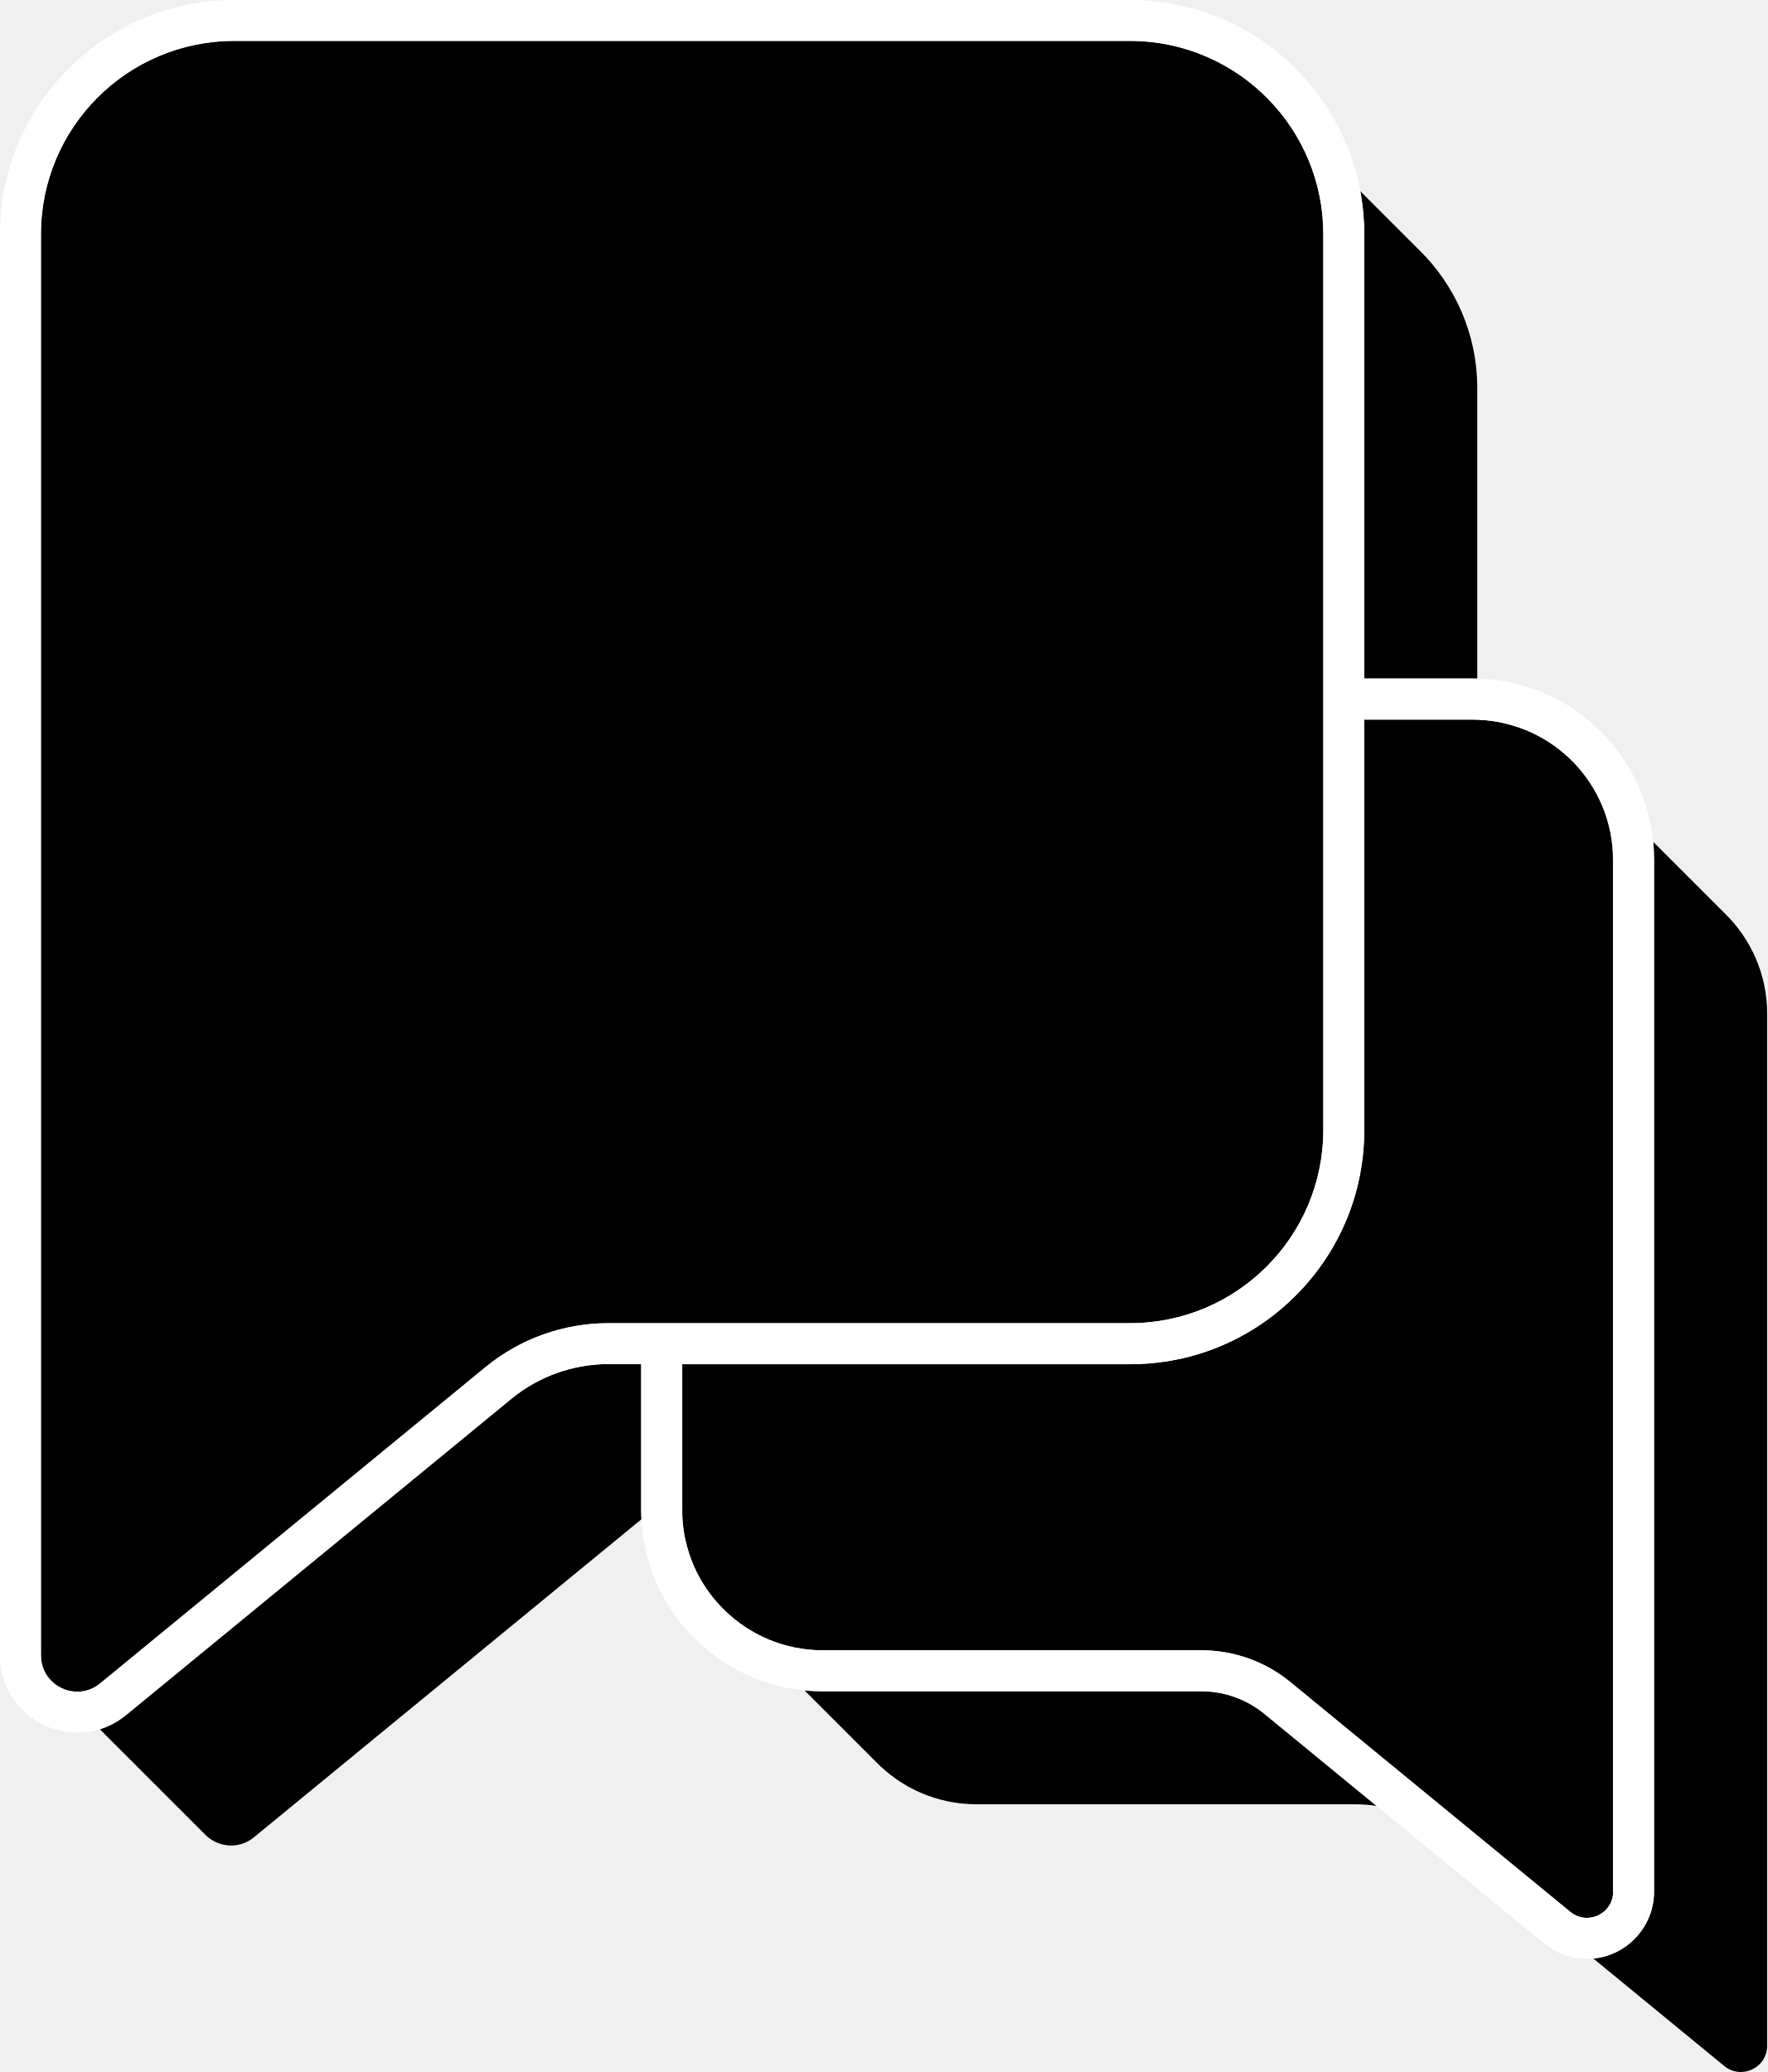
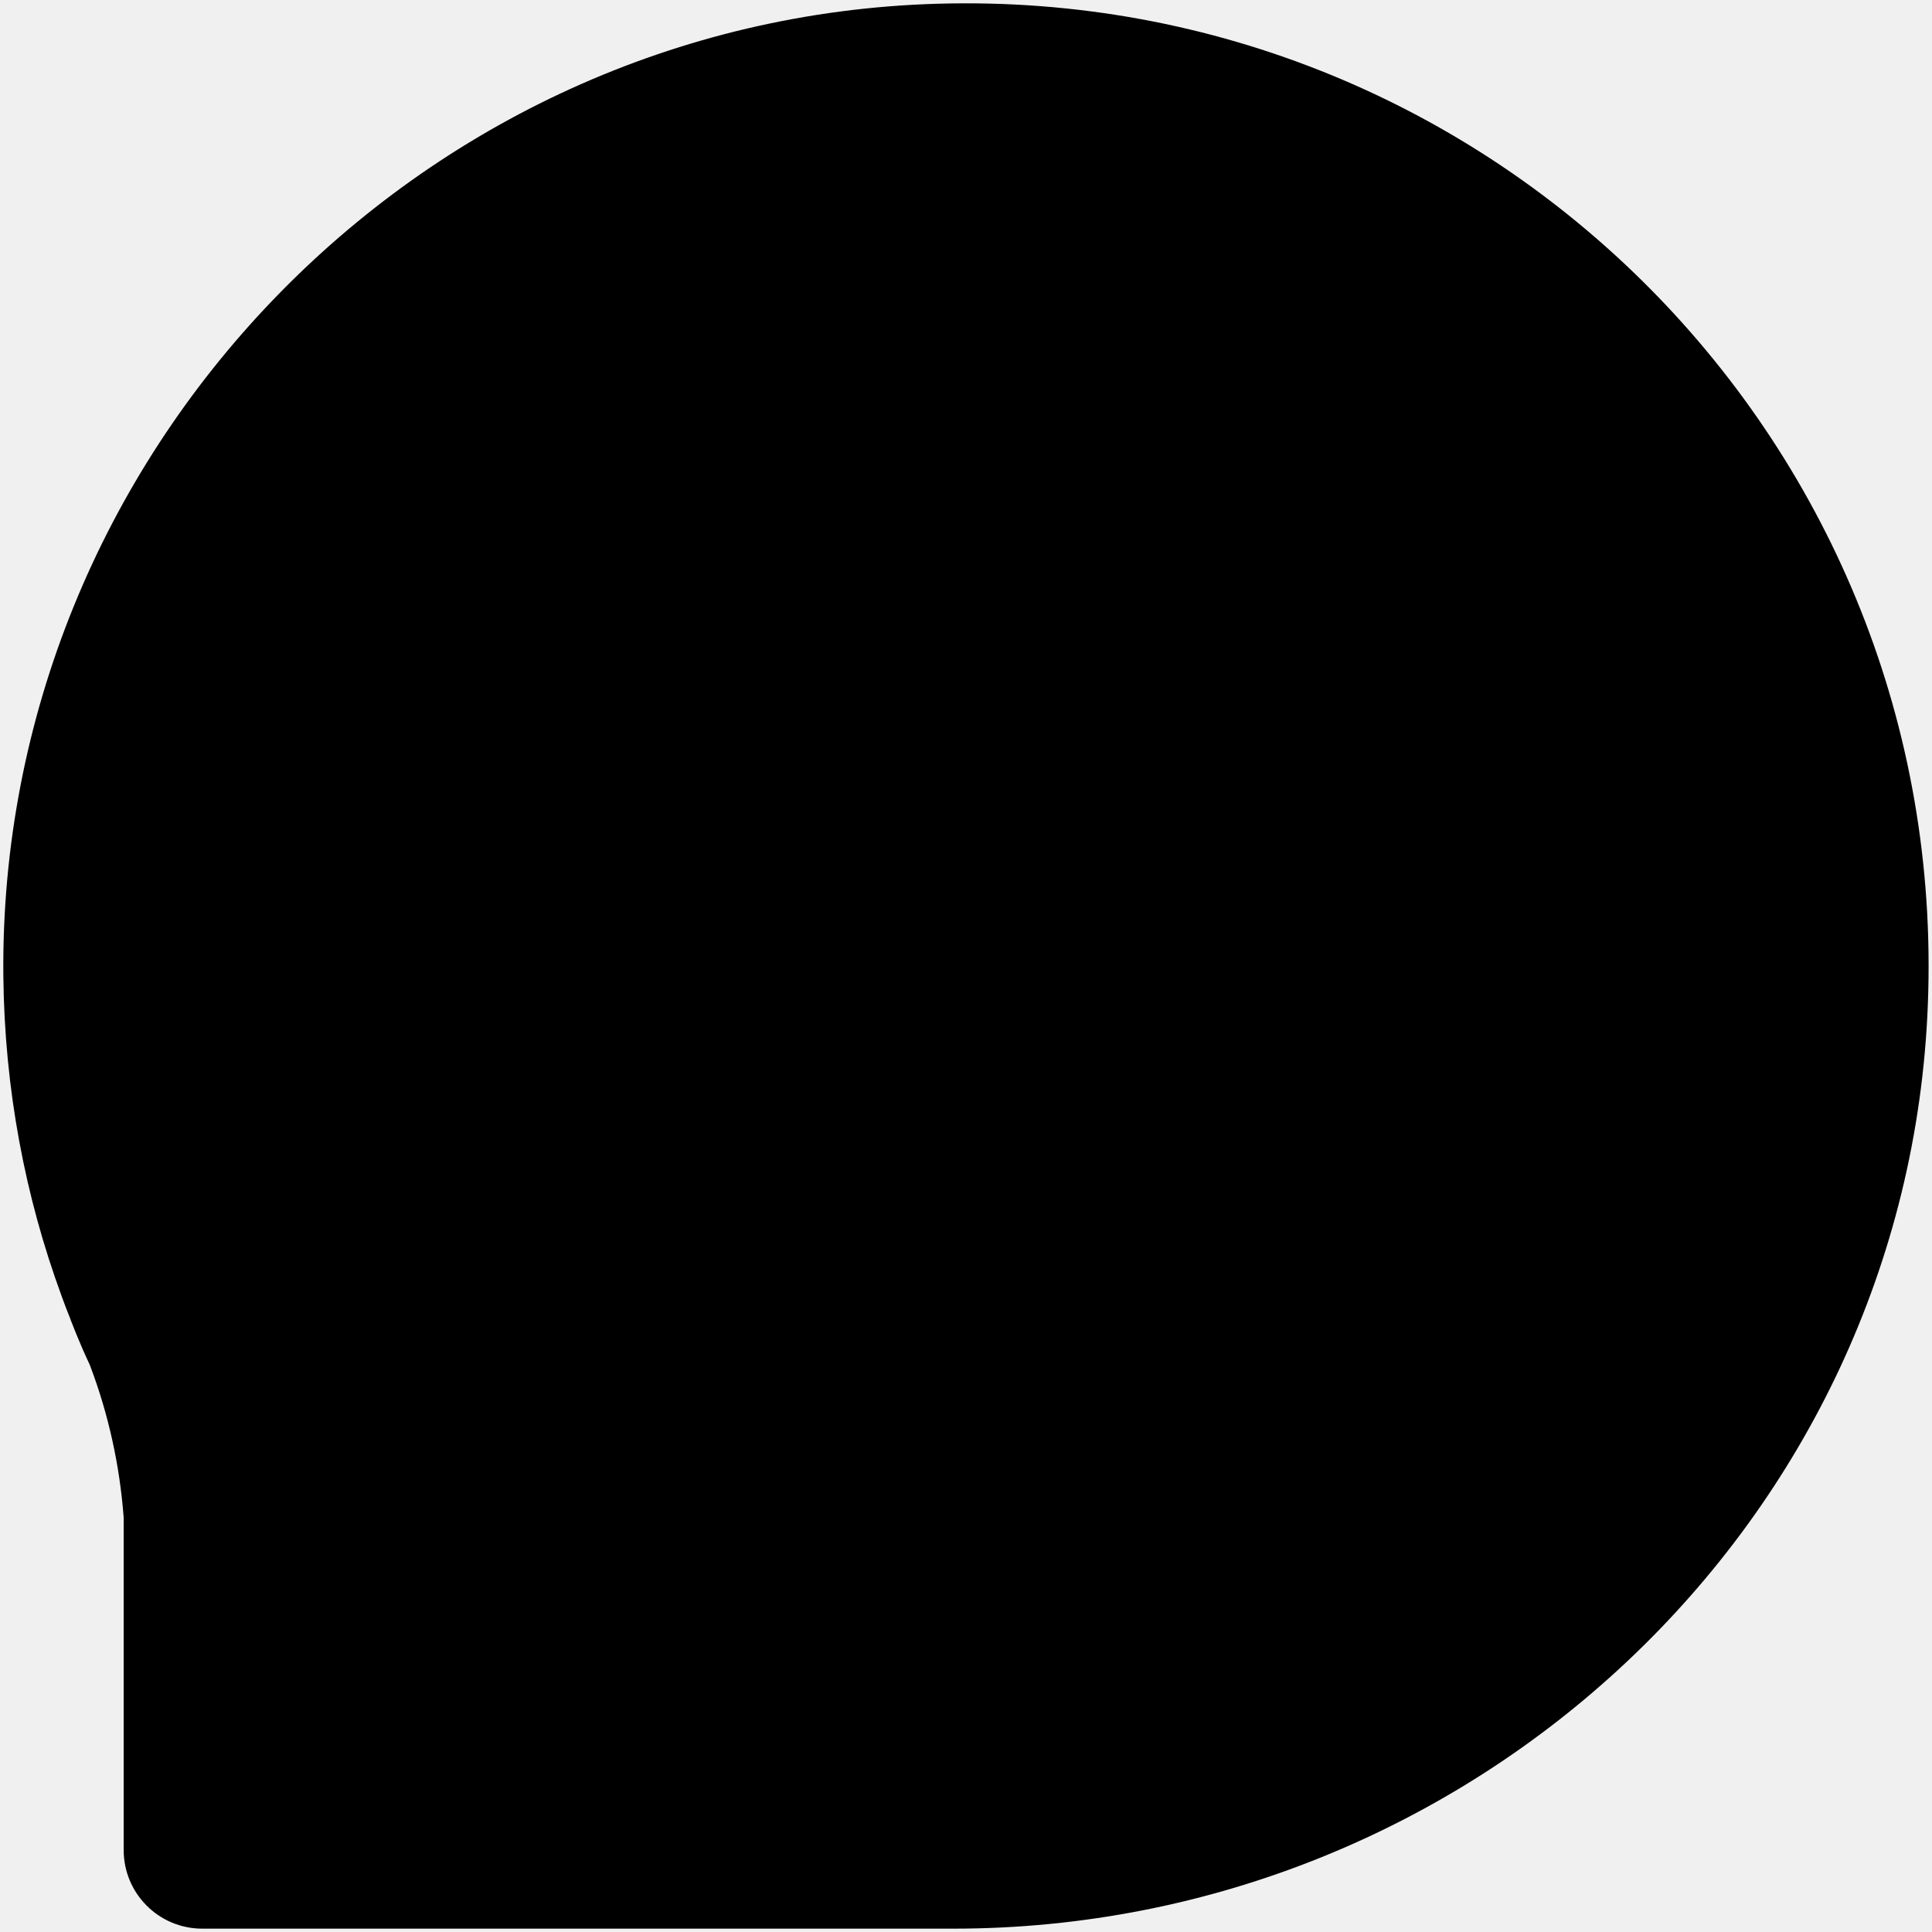
- <svg xmlns="http://www.w3.org/2000/svg" id="Layer_1" data-name="Layer 1" viewBox="-0.01 1304 410.2 481">
+ <svg xmlns="http://www.w3.org/2000/svg" id="Calque_1" data-name="Calque 1" viewBox="0 0 144.5 144.5">
  <defs>
    <style>
      .cls-1 {
-         fill: #fff;
-       }
- 
-       .cls-2 {
-         fill: #24a3bf;
-       }
- 
-       .cls-3 {
-         fill: #f2bc1b;
-       }
- 
-       .cls-4 {
-         fill: #db5c40;
-       }
- 
-       .cls-5 {
-         fill: #0d43e4;
-       }
- 
-       .cls-6 {
-         fill: #fff;
+         fill: #000;
      }
    </style>
  </defs>
-   <g>
-     <path d="M316.66,1358.38c0-3.39-.31-6.74-.92-10.01,.12,.12,.24,.23,.35,.35,.24,.23,.47,.46,.7,.7,.24,.23,.47,.47,.7,.7,.24,.23,.47,.46,.7,.7,.24,.23,.47,.46,.7,.7,.24,.23,.47,.47,.7,.7,.24,.23,.47,.47,.7,.7,.24,.23,.47,.46,.7,.7,.24,.23,.47,.46,.7,.7,.24,.23,.47,.46,.7,.7,.24,.23,.47,.46,.7,.7,.24,.23,.47,.46,.7,.7,.24,.23,.47,.46,.7,.7,.24,.23,.47,.47,.7,.7,.24,.23,.47,.46,.7,.7,.24,.23,.47,.46,.7,.7,.24,.23,.47,.46,.7,.7,.24,.23,.47,.46,.7,.7,.24,.23,.47,.47,.7,.7,.24,.23,.47,.46,.7,.7,8.33,8.15,13.5,19.51,13.5,32.08v67.41c-.36,0-.71-.01-1.07-.01h-25.19v-103.15Zm-167.82,262.28h-7.66c-8.17,0-16.14,2.85-22.45,8.03l-89.47,73.44c-1.85,1.52-3.91,2.63-6.11,3.3,.11,.11,.22,.21,.33,.31,.22,.25,.46,.48,.7,.7,.22,.25,.45,.48,.7,.7,.22,.25,.46,.48,.7,.7,.22,.25,.45,.48,.7,.7,.22,.25,.45,.48,.7,.7,.22,.25,.46,.48,.7,.7,.22,.25,.45,.48,.7,.7,.22,.25,.46,.48,.7,.7,.22,.25,.46,.48,.7,.7,.22,.25,.46,.48,.7,.7,.22,.25,.46,.48,.7,.7,.22,.25,.46,.48,.7,.7,.22,.25,.45,.48,.7,.7,.22,.25,.45,.48,.7,.7,.22,.25,.46,.48,.7,.7,.22,.25,.46,.48,.7,.7,.22,.25,.45,.48,.7,.7,.22,.25,.45,.48,.7,.7,.22,.25,.46,.48,.7,.7,.22,.25,.46,.48,.7,.7,.22,.25,.45,.48,.7,.7,.22,.25,.46,.48,.7,.7,.22,.25,.46,.48,.7,.7,.22,.25,.46,.48,.7,.7,.22,.25,.45,.48,.7,.7,.22,.25,.45,.48,.7,.7,.22,.25,.46,.48,.7,.7,.22,.25,.46,.48,.7,.7,.22,.25,.45,.48,.7,.7,.22,.25,.46,.48,.7,.7,.22,.25,.46,.48,.7,.7,.22,.25,.46,.48,.7,.7,.22,.25,.46,.48,.7,.7,.22,.25,.45,.48,.7,.7,2.8,3.18,7.89,4.06,11.67,.96l89.47-73.44c.15-.12,.3-.24,.45-.36-.04-.74-.06-1.47-.06-2.22v-33.87Zm130,75.95h-87.92c-1.41,0-2.81-.07-4.19-.2,.14,.15,.29,.29,.44,.44,.23,.24,.46,.47,.7,.7,.23,.24,.46,.47,.7,.7,.23,.24,.46,.47,.7,.7,.23,.24,.46,.47,.7,.7,.23,.24,.46,.47,.7,.7,.23,.24,.46,.47,.7,.7,.23,.24,.46,.47,.7,.7,.23,.24,.46,.47,.7,.7,.23,.24,.46,.47,.7,.7,.23,.24,.46,.47,.7,.7,.23,.24,.46,.47,.7,.7,.23,.24,.46,.47,.7,.7,.23,.24,.46,.47,.7,.7,.23,.24,.46,.47,.7,.7,.23,.24,.46,.47,.7,.7,.23,.24,.46,.47,.7,.7,.23,.24,.46,.47,.7,.7,.23,.24,.46,.47,.7,.7,.23,.24,.46,.47,.7,.7,.23,.24,.46,.47,.7,.7,.23,.24,.46,.47,.7,.7,.23,.24,.46,.47,.7,.7,.23,.24,.46,.47,.7,.7,5.92,6.1,14.21,9.9,23.38,9.9h87.92c1.67,0,3.33,.14,4.97,.39l-26.07-21.4c-4.12-3.38-9.32-5.24-14.65-5.24Zm121.44-180.64c-.23-.24-.46-.47-.7-.7-.23-.24-.46-.47-.7-.7-.23-.24-.46-.47-.7-.7-.23-.24-.46-.47-.7-.7-.23-.24-.46-.47-.7-.7-.23-.24-.46-.47-.7-.7-.23-.24-.46-.47-.7-.7-.23-.24-.46-.47-.7-.7-.23-.24-.46-.47-.7-.7-.23-.24-.46-.47-.7-.7-.23-.24-.46-.47-.7-.7-.23-.24-.46-.47-.7-.7-.23-.24-.46-.47-.7-.7-.23-.24-.46-.47-.7-.7-.23-.24-.46-.47-.7-.7-.23-.24-.46-.47-.7-.7-.23-.24-.46-.47-.7-.7-.23-.24-.46-.47-.7-.7-.23-.24-.46-.47-.7-.7-.23-.24-.46-.47-.7-.7-.23-.24-.46-.47-.7-.7-.23-.24-.46-.47-.7-.7-.23-.24-.46-.47-.7-.7-.14-.15-.29-.29-.44-.44,.14,1.38,.2,2.78,.2,4.19v239.52c0,8.09-6.19,14.76-14.09,15.53l30.37,24.93c3.98,3.27,9.97,.44,9.97-4.72v-239.52c0-9.18-3.8-17.46-9.9-23.38Z" />
-     <path class="cls-2" d="M160.95,1667.36c-.05-.11-.09-.22-.14-.34,.05,.11,.09,.22,.14,.34Z" />
-     <path class="cls-2" d="M163.19,1671.66c-.1-.16-.2-.33-.3-.49,.1,.16,.2,.33,.3,.49Z" />
-     <path class="cls-2" d="M356.72,1474.62c.39,.2,.78,.41,1.16,.63-.38-.22-.77-.43-1.16-.63Z" />
-     <path class="cls-2" d="M355.32,1473.94c.41,.18,.81,.38,1.2,.58-.4-.2-.8-.39-1.2-.58Z" />
-     <path class="cls-2" d="M359.41,1476.16c.37,.24,.73,.48,1.09,.73-.36-.25-.72-.49-1.09-.73Z" />
-     <path class="cls-2" d="M344.59,1471.14c.5,.04,.99,.09,1.48,.16-.49-.06-.99-.12-1.48-.16Z" />
-     <path class="cls-2" d="M164.08,1673.01c-.12-.17-.24-.35-.35-.52,.12,.18,.23,.35,.35,.52Z" />
-     <path class="cls-2" d="M358.09,1475.36c.38,.22,.76,.45,1.13,.68-.37-.23-.75-.46-1.13-.68Z" />
-     <path class="cls-2" d="M162.38,1670.27c-.08-.15-.16-.3-.24-.44,.08,.15,.16,.3,.24,.44Z" />
-     <path class="cls-2" d="M347.8,1471.57c.47,.09,.94,.19,1.41,.29-.47-.11-.94-.21-1.41-.29Z" />
-     <path class="cls-2" d="M349.36,1471.9c.46,.11,.92,.23,1.37,.36-.45-.13-.91-.25-1.37-.36Z" />
-     <path class="cls-2" d="M350.9,1472.31c.45,.13,.89,.27,1.33,.41-.44-.15-.88-.29-1.33-.41Z" />
-     <path class="cls-2" d="M161.63,1668.83c-.06-.13-.13-.26-.19-.39,.06,.13,.12,.26,.19,.39Z" />
-     <path class="cls-2" d="M346.21,1471.32c.49,.07,.97,.14,1.45,.23-.48-.09-.96-.16-1.45-.23Z" />
-     <path class="cls-2" d="M165.02,1674.31c-.14-.18-.28-.36-.41-.55,.14,.18,.27,.37,.41,.55Z" />
-     <path class="cls-2" d="M353.88,1473.33c.42,.17,.83,.34,1.24,.52-.41-.18-.82-.36-1.24-.52Z" />
-     <path class="cls-2" d="M352.41,1472.78c.43,.15,.86,.31,1.28,.47-.42-.17-.85-.32-1.28-.47Z" />
-     <path class="cls-2" d="M360.68,1477.03c.36,.25,.71,.51,1.06,.78-.35-.27-.7-.53-1.06-.78Z" />
-     <path class="cls-2" d="M159,1661.13s-.01-.05-.02-.08c0,.03,.01,.05,.02,.08Z" />
-     <path class="cls-2" d="M364.22,1479.93c.33,.31,.65,.63,.97,.95-.32-.32-.64-.64-.97-.95Z" />
-     <path class="cls-2" d="M159.82,1664.3c-.02-.07-.04-.14-.06-.21,.02,.07,.04,.14,.06,.21Z" />
-     <path class="cls-2" d="M167.08,1676.74c-.21-.23-.42-.46-.62-.69,.2,.23,.41,.46,.62,.69Z" />
-     <path class="cls-2" d="M159.37,1662.73s-.02-.1-.04-.15c.01,.05,.02,.1,.04,.15Z" />
-     <path class="cls-2" d="M160.35,1665.85c-.03-.09-.07-.18-.1-.27,.03,.09,.06,.18,.1,.27Z" />
-     <path class="cls-2" d="M361.91,1477.94c.35,.27,.69,.55,1.03,.84-.34-.29-.68-.57-1.03-.84Z" />
-     <path class="cls-2" d="M342.96,1471.05c.51,.02,1.01,.05,1.51,.09-.5-.04-1.01-.07-1.51-.09Z" />
-     <path class="cls-2" d="M363.09,1478.91c.34,.29,.67,.59,1,.89-.33-.31-.66-.6-1-.89Z" />
-     <path class="cls-2" d="M166.02,1675.55c-.16-.19-.31-.37-.47-.56,.15,.19,.31,.38,.47,.56Z" />
-     <path class="cls-2" d="M158.71,1659.5s0-.01,0-.02c0,0,0,.01,0,.02Z" />
-     <path class="cls-2" d="M167.4,1677.08c.26,.27,.52,.54,.79,.8-.27-.26-.53-.53-.79-.8Z" />
-     <path d="M364.09,1479.81c-.33-.31-.66-.6-1-.89-.05-.04-.1-.09-.15-.13-.34-.29-.68-.57-1.03-.84-.06-.04-.11-.09-.17-.13-.35-.27-.7-.53-1.06-.78-.06-.04-.12-.09-.18-.13-.36-.25-.72-.49-1.09-.73-.06-.04-.13-.08-.19-.12-.37-.23-.75-.46-1.13-.68-.07-.04-.13-.08-.2-.11-.38-.22-.77-.43-1.16-.63-.07-.03-.13-.07-.2-.1-.4-.2-.8-.39-1.2-.58-.07-.03-.13-.06-.2-.09-.41-.18-.82-.36-1.24-.52-.06-.03-.13-.05-.19-.07-.42-.17-.85-.32-1.28-.47-.06-.02-.12-.04-.18-.06-.44-.15-.88-.29-1.33-.41-.06-.02-.11-.03-.17-.05-.45-.13-.91-.25-1.37-.36-.05-.01-.1-.02-.15-.04-.47-.11-.94-.21-1.41-.29-.05,0-.09-.02-.14-.03-.48-.09-.96-.16-1.45-.23-.04,0-.09-.01-.13-.02-.49-.06-.99-.12-1.48-.16-.04,0-.08,0-.12,0-.5-.04-1.01-.07-1.51-.09-.37-.01-.74-.03-1.11-.03h-25.19v95.26c0,14.53-5.66,28.18-15.92,38.45-10.27,10.27-23.93,15.93-38.45,15.93h-103.95v33.87c0,1.68,.13,3.34,.37,4.95,0,0,0,.01,0,.02,.08,.52,.17,1.03,.28,1.54,0,.03,.01,.05,.02,.08,.1,.49,.21,.97,.34,1.45,.01,.05,.02,.1,.04,.15,.12,.46,.25,.91,.39,1.36,.02,.07,.04,.14,.06,.21,.13,.43,.28,.85,.43,1.27,.03,.09,.06,.18,.1,.27,.15,.4,.3,.79,.46,1.17,.05,.11,.09,.22,.14,.34,.16,.36,.32,.72,.49,1.08,.06,.13,.12,.26,.19,.39,.16,.33,.33,.66,.51,.99,.08,.15,.16,.3,.24,.44,.17,.3,.34,.61,.52,.9,.1,.16,.2,.33,.3,.49,.17,.28,.35,.55,.53,.82,.12,.18,.23,.35,.35,.52,.17,.25,.35,.5,.53,.75,.14,.18,.27,.37,.41,.55,.18,.23,.36,.46,.54,.68,.15,.19,.31,.38,.47,.56,.14,.17,.29,.34,.44,.5,.2,.23,.41,.46,.62,.69,.1,.11,.21,.22,.32,.33,.26,.27,.52,.54,.79,.8,5.87,5.72,13.88,9.24,22.72,9.24h87.92c7.54,0,14.85,2.62,20.67,7.4l64.95,53.32c1.17,.96,2.52,1.4,3.84,1.4,3.15,0,6.13-2.48,6.13-6.11v-239.52c0-8.84-3.52-16.85-9.24-22.72-.32-.32-.64-.64-.97-.95-.04-.04-.09-.09-.13-.13Z" />
-     <path class="cls-3" d="M262.28,1313.49H54.37c-24.79,0-44.88,20.09-44.88,44.88v329.93c0,2.6,1.11,4.76,2.78,6.25,0,0,0,0-.01-.01-1.66-1.49-2.76-3.65-2.76-6.23v-329.93c0-24.79,20.09-44.88,44.88-44.88h207.91c12.57,0,23.94,5.17,32.08,13.5,.01,.01,.03,.03,.04,.04-8.15-8.35-19.53-13.54-32.12-13.54Z" />
-     <path d="M262.28,1313.5H54.38c-24.79,0-44.88,20.09-44.88,44.88v329.93c0,2.59,1.1,4.75,2.76,6.23,0,0,0,0,.01,.01,1.55,1.38,3.58,2.17,5.67,2.17,1.82,0,3.67-.6,5.29-1.92l89.47-73.44c8.03-6.59,18.09-10.19,28.48-10.19h121.11c24.79,0,44.88-20.09,44.88-44.88v-207.91c0-12.19-4.86-23.25-12.76-31.34-.01-.01-.03-.03-.04-.04-8.15-8.33-19.51-13.5-32.08-13.5Z" />
-     <path class="cls-1" d="M162.14,1669.82c-.17-.33-.34-.66-.51-.99,.16,.33,.33,.66,.51,.99Z" />
-     <path class="cls-1" d="M166.46,1676.06c-.15-.17-.29-.33-.44-.5,.14,.17,.29,.34,.44,.5Z" />
-     <path class="cls-1" d="M167.4,1677.08c-.11-.11-.21-.22-.32-.33,.1,.11,.21,.22,.32,.33Z" />
-     <path class="cls-1" d="M160.25,1665.57c-.15-.42-.3-.84-.43-1.27,.13,.43,.28,.85,.43,1.27Z" />
-     <path class="cls-1" d="M163.72,1672.48c-.18-.27-.36-.55-.53-.82,.17,.28,.35,.55,.53,.82Z" />
-     <path class="cls-1" d="M162.9,1671.17c-.18-.3-.35-.6-.52-.9,.17,.3,.34,.61,.52,.9Z" />
-     <path class="cls-1" d="M161.44,1668.44c-.17-.36-.33-.72-.49-1.08,.16,.36,.32,.72,.49,1.08Z" />
-     <path class="cls-1" d="M164.61,1673.76c-.18-.25-.36-.5-.53-.75,.17,.25,.35,.5,.53,.75Z" />
-     <path class="cls-1" d="M160.81,1667.02c-.16-.39-.32-.78-.46-1.17,.15,.4,.3,.79,.46,1.17Z" />
-     <path class="cls-1" d="M165.56,1674.99c-.18-.23-.36-.45-.54-.68,.18,.23,.36,.46,.54,.68Z" />
-     <path class="cls-1" d="M158.98,1661.05c-.1-.51-.2-1.02-.28-1.54,.08,.52,.17,1.03,.28,1.54Z" />
-     <path class="cls-1" d="M159.76,1664.09c-.14-.45-.27-.9-.39-1.36,.12,.46,.25,.91,.39,1.36Z" />
-     <path class="cls-1" d="M359.21,1476.04c.06,.04,.13,.08,.19,.12-.06-.04-.13-.08-.19-.12Z" />
-     <path class="cls-1" d="M357.89,1475.25c.07,.04,.13,.08,.2,.11-.07-.04-.13-.08-.2-.11Z" />
-     <path class="cls-1" d="M361.74,1477.81c.06,.04,.11,.09,.17,.13-.06-.04-.11-.09-.17-.13Z" />
-     <path class="cls-1" d="M383.72,1499.41c-.95-9.66-5.17-18.61-12.12-25.56-7.69-7.7-17.85-12.04-28.68-12.31-.36,0-.71-.01-1.07-.01h-25.19v-103.15c0-3.39-.31-6.74-.92-10.01-1.98-10.72-7.14-20.57-15.01-28.44-10.27-10.27-23.93-15.93-38.45-15.93H54.37c-14.52,0-28.18,5.66-38.45,15.93-10.27,10.27-15.93,23.92-15.93,38.45v329.93c0,4.99,1.98,9.6,5.58,12.99,3.36,3.17,7.76,4.92,12.37,4.92,1.79,0,3.53-.26,5.2-.78,2.2-.68,4.26-1.78,6.11-3.3l89.47-73.44c6.31-5.18,14.28-8.03,22.45-8.03h7.66v33.87c0,.74,.02,1.48,.06,2.22,.54,10.41,4.84,20.12,12.27,27.54,6.95,6.95,15.9,11.17,25.56,12.12,1.38,.14,2.78,.2,4.19,.2h87.92c5.33,0,10.53,1.86,14.65,5.24l26.07,21.4,38.88,31.92c2.79,2.29,6.29,3.55,9.86,3.55,.52,0,1.03-.03,1.54-.08,7.9-.77,14.09-7.44,14.09-15.53v-239.52c0-1.41-.07-2.81-.2-4.19Zm-242.55,111.76c-10.38,0-20.45,3.6-28.48,10.19l-89.47,73.44c-1.61,1.33-3.47,1.92-5.29,1.92-2.09,0-4.12-.79-5.67-2.17-1.67-1.49-2.78-3.65-2.78-6.25v-329.93c0-24.79,20.09-44.88,44.88-44.88h207.91c12.59,0,23.97,5.19,32.12,13.54,7.89,8.09,12.76,19.15,12.76,31.34v207.91c0,24.79-20.09,44.88-44.88,44.88h-121.11Zm233.26,131.95c0,3.63-2.98,6.11-6.13,6.11-1.32,0-2.67-.43-3.84-1.4l-64.95-53.32c-5.83-4.78-13.13-7.4-20.67-7.4h-87.92c-8.84,0-16.85-3.53-22.72-9.24-.27-.26-.53-.53-.79-.8-.11-.11-.21-.22-.32-.33-.21-.23-.42-.46-.62-.69-.15-.17-.29-.33-.44-.5-.16-.19-.31-.37-.47-.56-.18-.23-.36-.45-.54-.68-.14-.18-.28-.36-.41-.55-.18-.25-.36-.5-.53-.75-.12-.17-.24-.35-.35-.52-.18-.27-.36-.55-.53-.82-.1-.16-.2-.33-.3-.49-.18-.3-.35-.6-.52-.9-.08-.15-.16-.3-.24-.44-.17-.33-.34-.66-.51-.99-.06-.13-.13-.26-.19-.39-.17-.36-.33-.72-.49-1.08-.05-.11-.09-.22-.14-.34-.16-.39-.32-.78-.46-1.17-.03-.09-.07-.18-.1-.27-.15-.42-.3-.84-.43-1.27-.02-.07-.04-.14-.06-.21-.14-.45-.27-.9-.39-1.36-.01-.05-.02-.1-.04-.15-.12-.48-.23-.97-.34-1.45,0-.03-.01-.05-.02-.08-.1-.51-.2-1.02-.28-1.54,0,0,0-.01,0-.02-.25-1.61-.37-3.27-.37-4.95v-33.87h103.95c14.52,0,28.18-5.66,38.45-15.93,10.27-10.27,15.92-23.92,15.92-38.45v-95.26h25.19c.37,0,.74,.02,1.11,.03,.51,.02,1.01,.05,1.51,.09,.04,0,.08,0,.12,0,.5,.04,.99,.09,1.48,.16,.04,0,.09,.01,.13,.02,.49,.07,.97,.14,1.45,.23,.05,0,.09,.02,.14,.03,.47,.09,.94,.19,1.41,.29,.05,.01,.1,.02,.15,.04,.46,.11,.92,.23,1.37,.36,.06,.02,.11,.03,.17,.05,.45,.13,.89,.27,1.33,.41,.06,.02,.12,.04,.18,.06,.43,.15,.86,.31,1.28,.47,.06,.02,.13,.05,.19,.07,.42,.17,.83,.34,1.24,.52,.07,.03,.13,.06,.2,.09,.41,.18,.81,.38,1.2,.58,.07,.03,.13,.07,.2,.1,.39,.2,.78,.41,1.16,.63,.07,.04,.13,.08,.2,.11,.38,.22,.76,.45,1.13,.68,.06,.04,.13,.08,.19,.12,.37,.24,.73,.48,1.09,.73,.06,.04,.12,.09,.18,.13,.36,.25,.71,.51,1.06,.78,.06,.04,.11,.09,.17,.13,.35,.27,.69,.55,1.03,.84,.05,.04,.1,.09,.15,.13,.34,.29,.67,.59,1,.89,.04,.04,.09,.09,.13,.13,.33,.31,.65,.63,.97,.95,5.71,5.87,9.24,13.88,9.24,22.72v239.52Z" />
-     <path class="cls-1" d="M356.52,1474.52c.07,.03,.13,.07,.2,.1-.07-.03-.13-.07-.2-.1Z" />
-     <path class="cls-1" d="M364.09,1479.81s.09,.09,.13,.13c-.04-.04-.09-.09-.13-.13Z" />
-     <path class="cls-1" d="M362.94,1478.78c.05,.04,.1,.09,.15,.13-.05-.04-.1-.09-.15-.13Z" />
-     <path class="cls-1" d="M360.5,1476.89c.06,.04,.12,.09,.18,.13-.06-.04-.12-.09-.18-.13Z" />
-     <path class="cls-1" d="M344.47,1471.14s.08,0,.12,0c-.04,0-.08,0-.12,0Z" />
-     <path class="cls-1" d="M347.65,1471.55s.09,.02,.14,.03c-.05,0-.09-.02-.14-.03Z" />
-     <path class="cls-1" d="M355.13,1473.85c.07,.03,.13,.06,.2,.09-.07-.03-.13-.06-.2-.09Z" />
-     <path class="cls-1" d="M159.34,1662.58c-.12-.48-.24-.97-.34-1.45,.1,.49,.21,.97,.34,1.45Z" />
-     <path class="cls-1" d="M346.08,1471.3s.09,.01,.13,.02c-.04,0-.09-.01-.13-.02Z" />
-     <path class="cls-1" d="M353.69,1473.25c.06,.02,.13,.05,.19,.07-.06-.03-.13-.05-.19-.07Z" />
-     <path class="cls-1" d="M349.21,1471.87c.05,.01,.1,.02,.15,.04-.05-.01-.1-.02-.15-.04Z" />
-     <path class="cls-1" d="M352.23,1472.72c.06,.02,.12,.04,.18,.06-.06-.02-.12-.04-.18-.06Z" />
-     <path class="cls-1" d="M350.73,1472.26c.06,.02,.11,.03,.17,.05-.06-.02-.11-.03-.17-.05Z" />
-   </g>
+   <path class="cls-1" d="M70.1,.28c41.7-1.22,75.72,33.05,74.09,74.84-1.5,38.78-34.08,69.13-72.89,69.13H15.13c-3.25,0-5.88-2.63-5.88-5.88v-24.88c-.3-3.95-1.15-7.74-2.49-11.29,0-.01-.01-.03-.02-.04,0-.02-.02-.05-.02-.07-.19-.4-.37-.8-.55-1.21-.31-.72-.61-1.44-.89-2.17,0-.01,0-.02,0-.02-.23-.56-.44-1.12-.65-1.69l-.02-.06C1.86,89.46,.34,81.41,.25,73-.14,34,31.11,1.42,70.1,.28Z" />
</svg>
